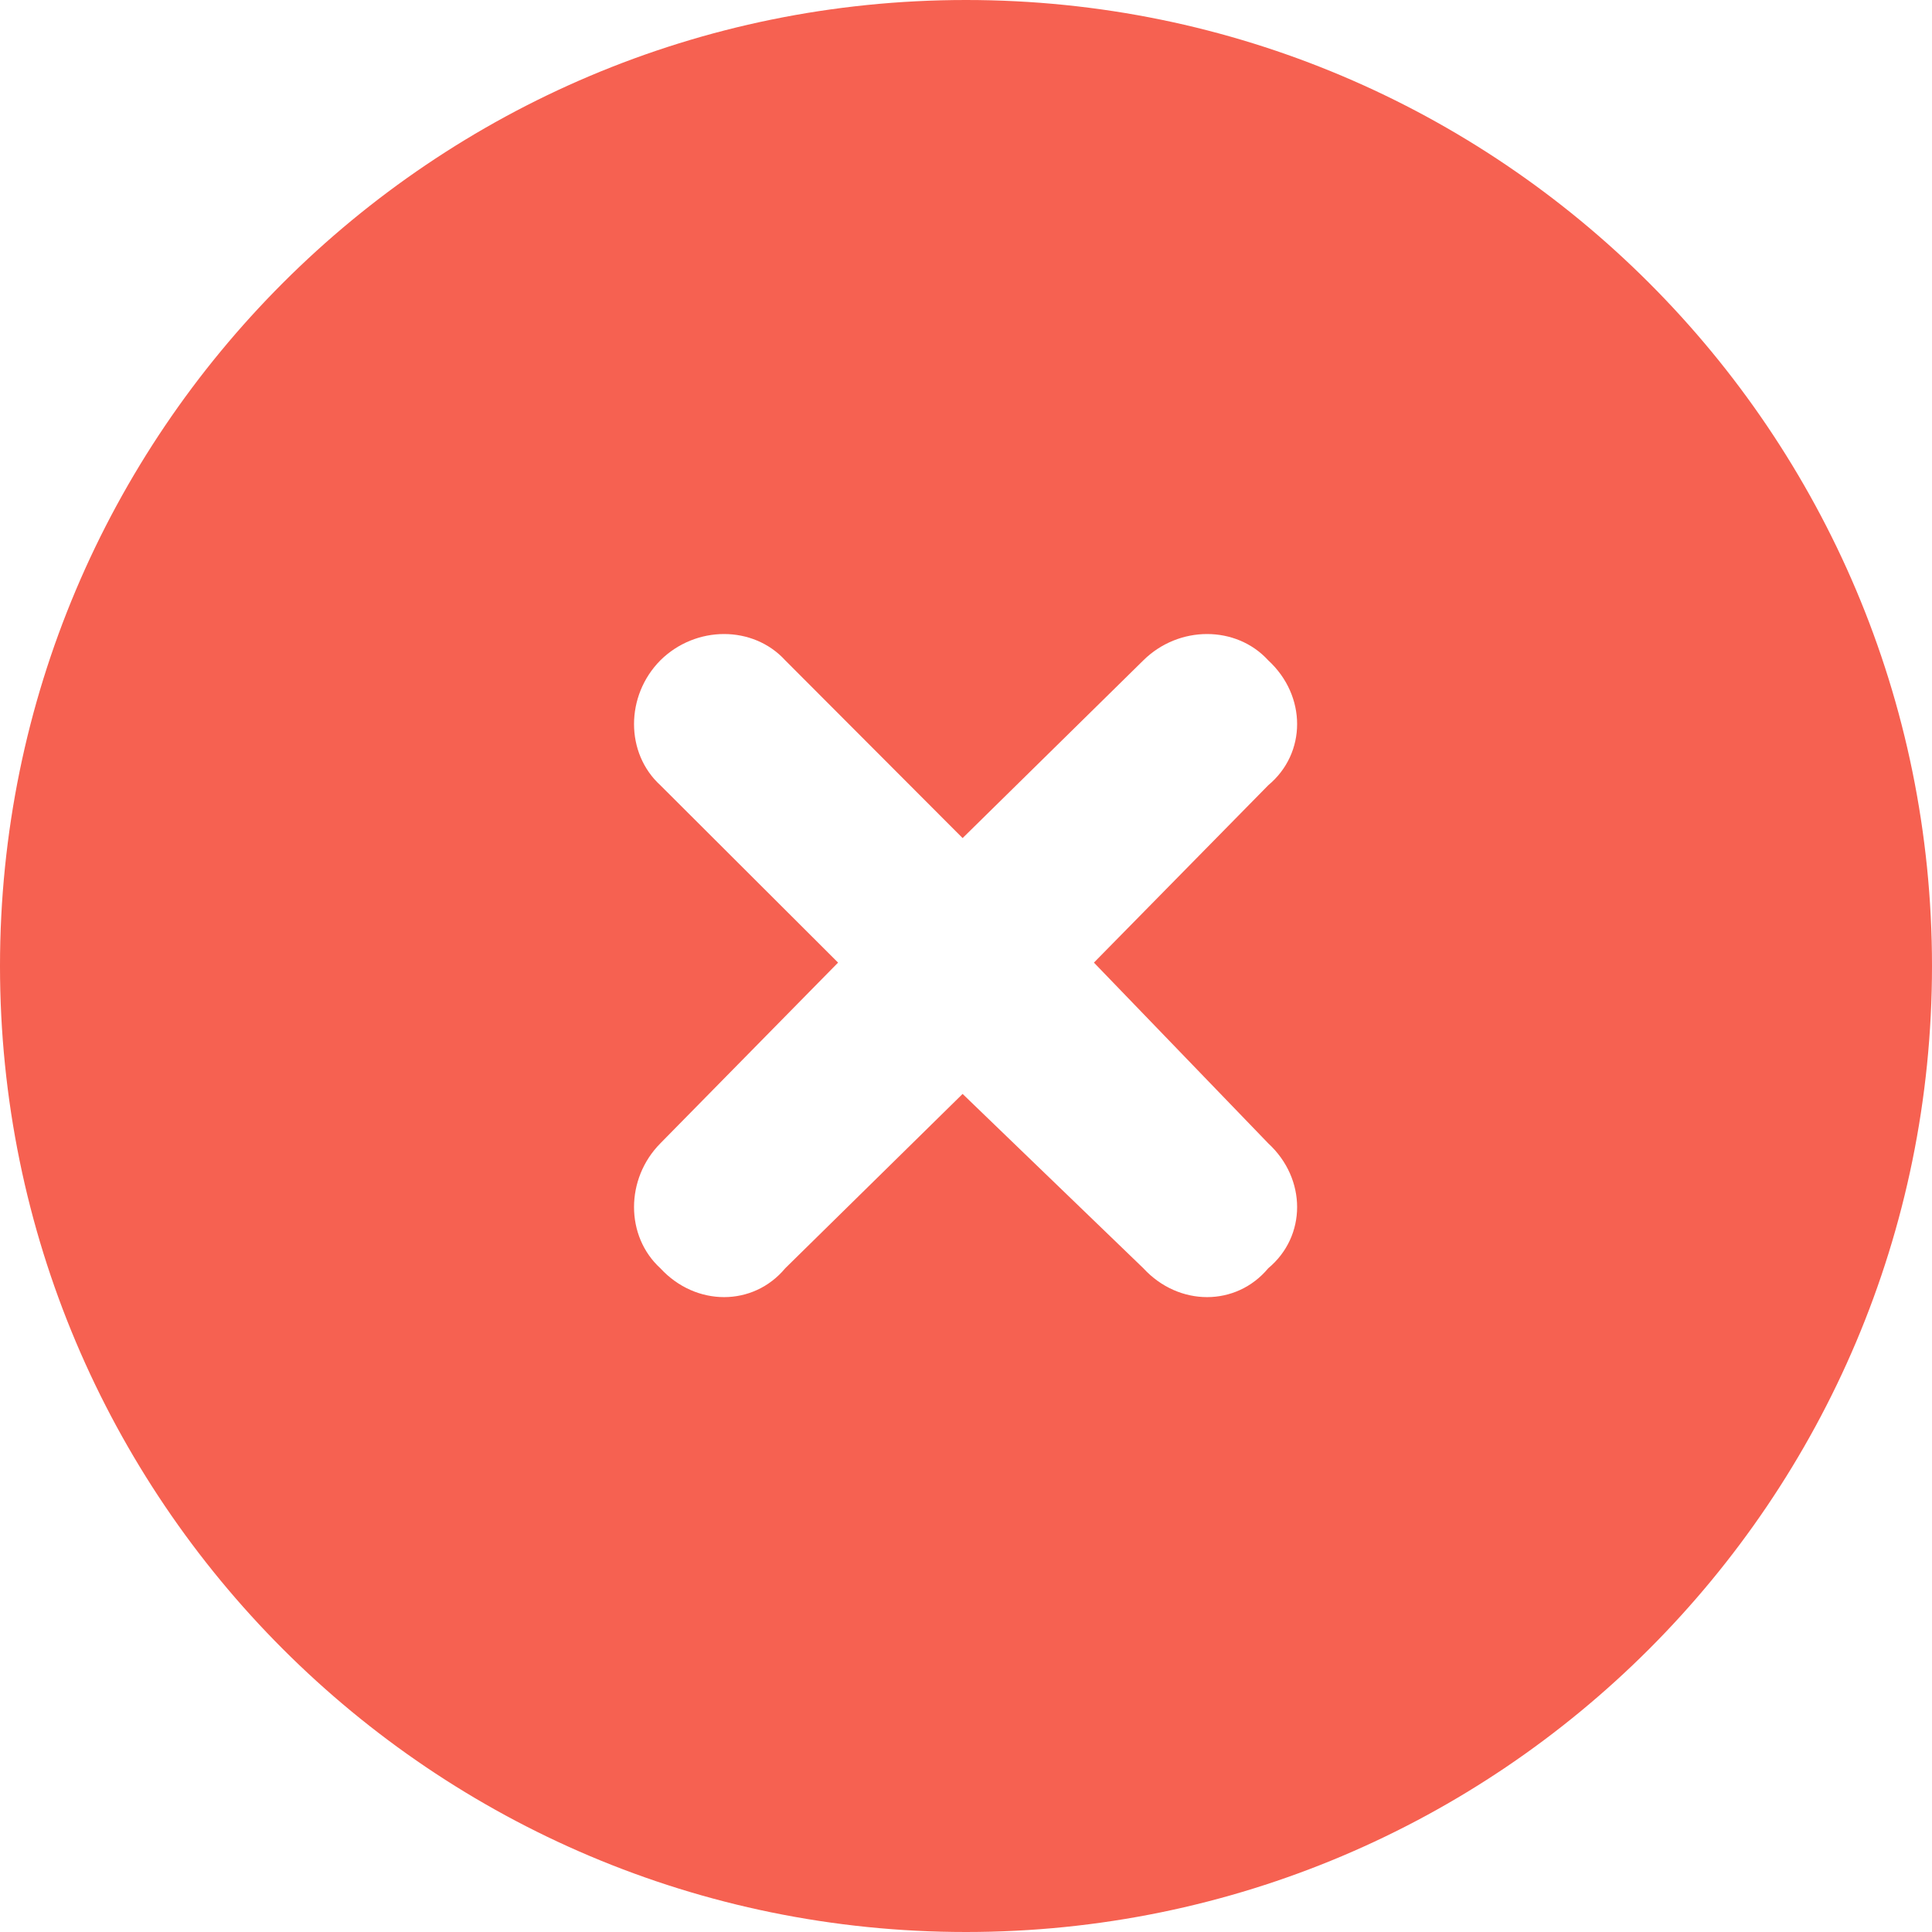
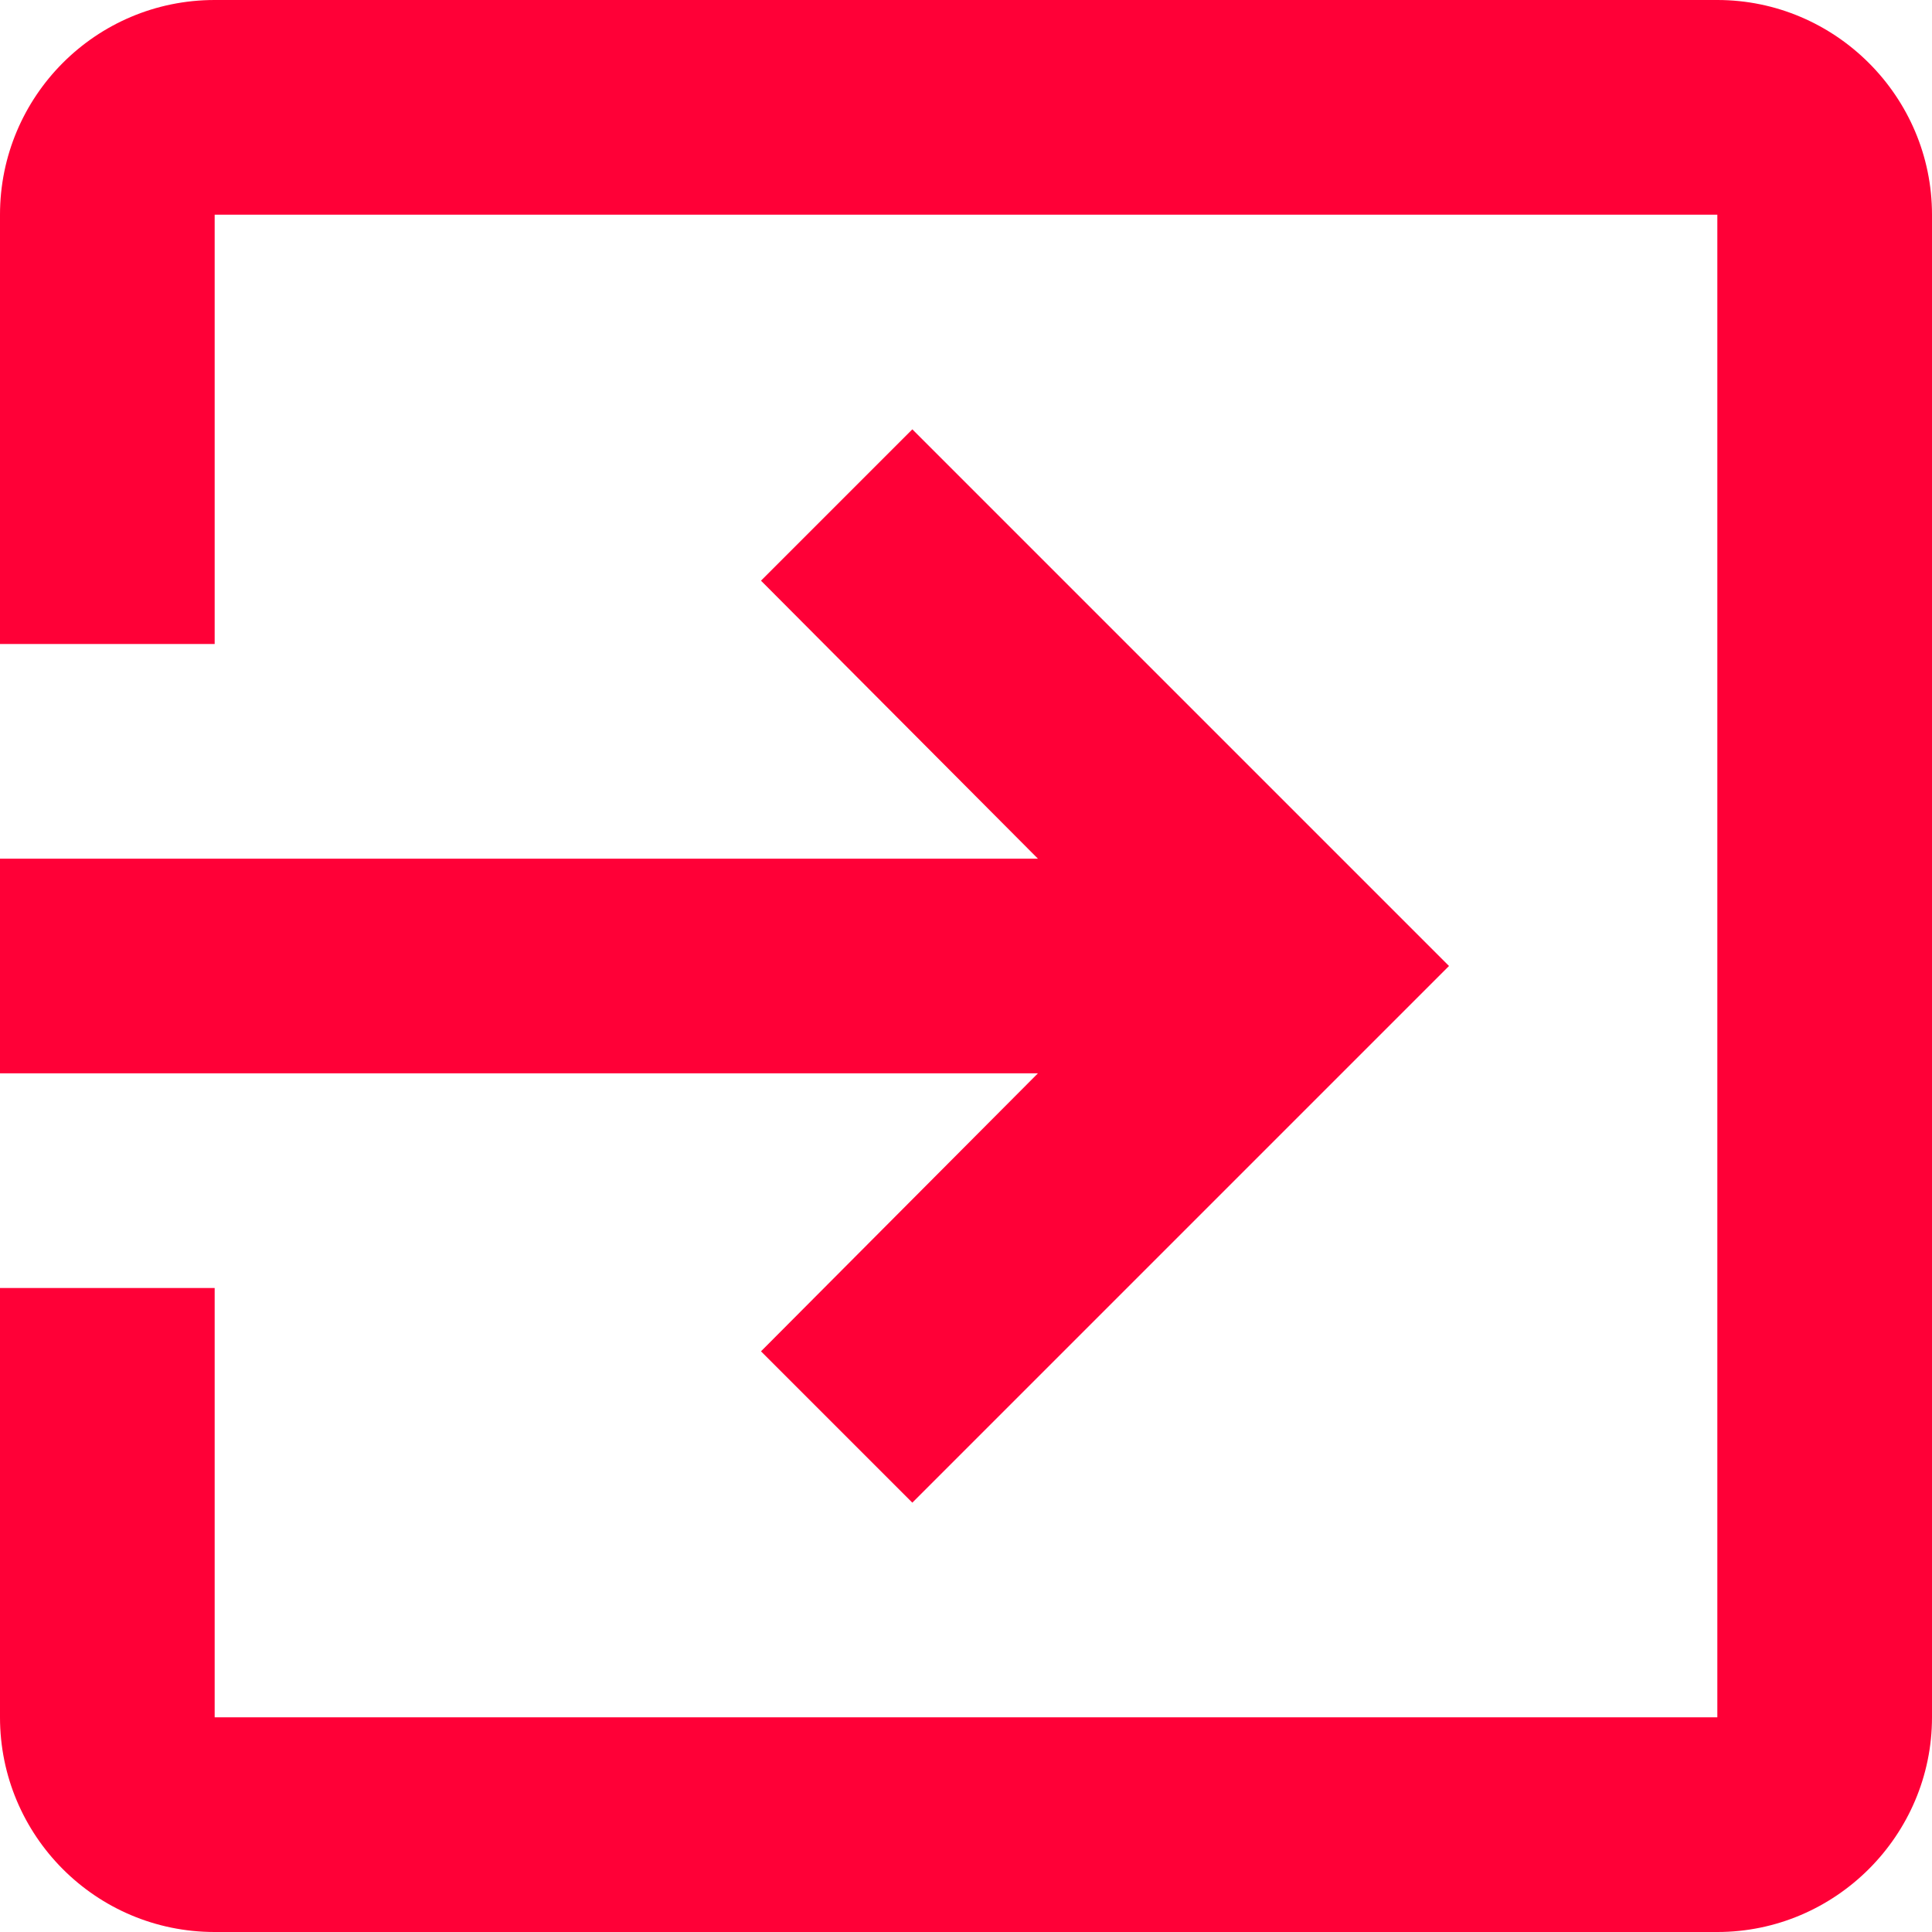
- <svg xmlns="http://www.w3.org/2000/svg" viewBox="0 0 512 512">
-   <path d="M0 256C0 114.6 114.6 0 256 0C397.4 0 512 114.6 512 256C512 397.4 397.4 512 256 512C114.6 512 0 397.4 0 256zM175 208.1L222.1 255.1L175 303C165.7 312.4 165.7 327.6 175 336.1C184.4 346.3 199.6 346.3 208.1 336.1L255.1 289.9L303 336.1C312.4 346.3 327.6 346.3 336.1 336.1C346.3 327.6 346.3 312.4 336.1 303L289.9 255.1L336.1 208.1C346.3 199.6 346.3 184.4 336.1 175C327.6 165.7 312.4 165.7 303 175L255.1 222.1L208.1 175C199.6 165.7 184.4 165.7 175 175C165.7 184.4 165.7 199.6 175 208.1V208.1z" fill="rgb(246, 97, 81)" />
+ <svg xmlns="http://www.w3.org/2000/svg" width="18px" height="18px" viewBox="0 0 18 18" version="1.1">
+   <g id="Icons" stroke="none" stroke-width="1" fill="none" fill-rule="evenodd">
+     <g id="Outlined" transform="translate(-205, -289)">
+       <g id="Action" transform="translate(100, 100)">
+         <g id="Outlined-/-Action-/-exit_to_app" transform="translate(102, 186)">
+           <g>
+             <polygon id="Path" points="0 0 24 0 24 24 0 24" />
+             <path d="M10.09,15.59 L11.5,17 L16.5,12 L11.5,7 L10.09,8.41 L12.67,11 L3,11 L3,13 L12.67,13 L10.09,15.59 Z M19,3 L5,3 C3.89,3 3,3.9 3,5 L3,9 L5,9 L5,5 L19,5 L19,19 L5,19 L5,15 L3,15 L3,19 C3,20.1 3.89,21 5,21 L19,21 C20.1,21 21,20.1 21,19 L21,5 C21,3.9 20.1,3 19,3 Z" id="🔹-Icon-Color" fill="#ff0037" />
+           </g>
+         </g>
+       </g>
+     </g>
+   </g>
</svg>
